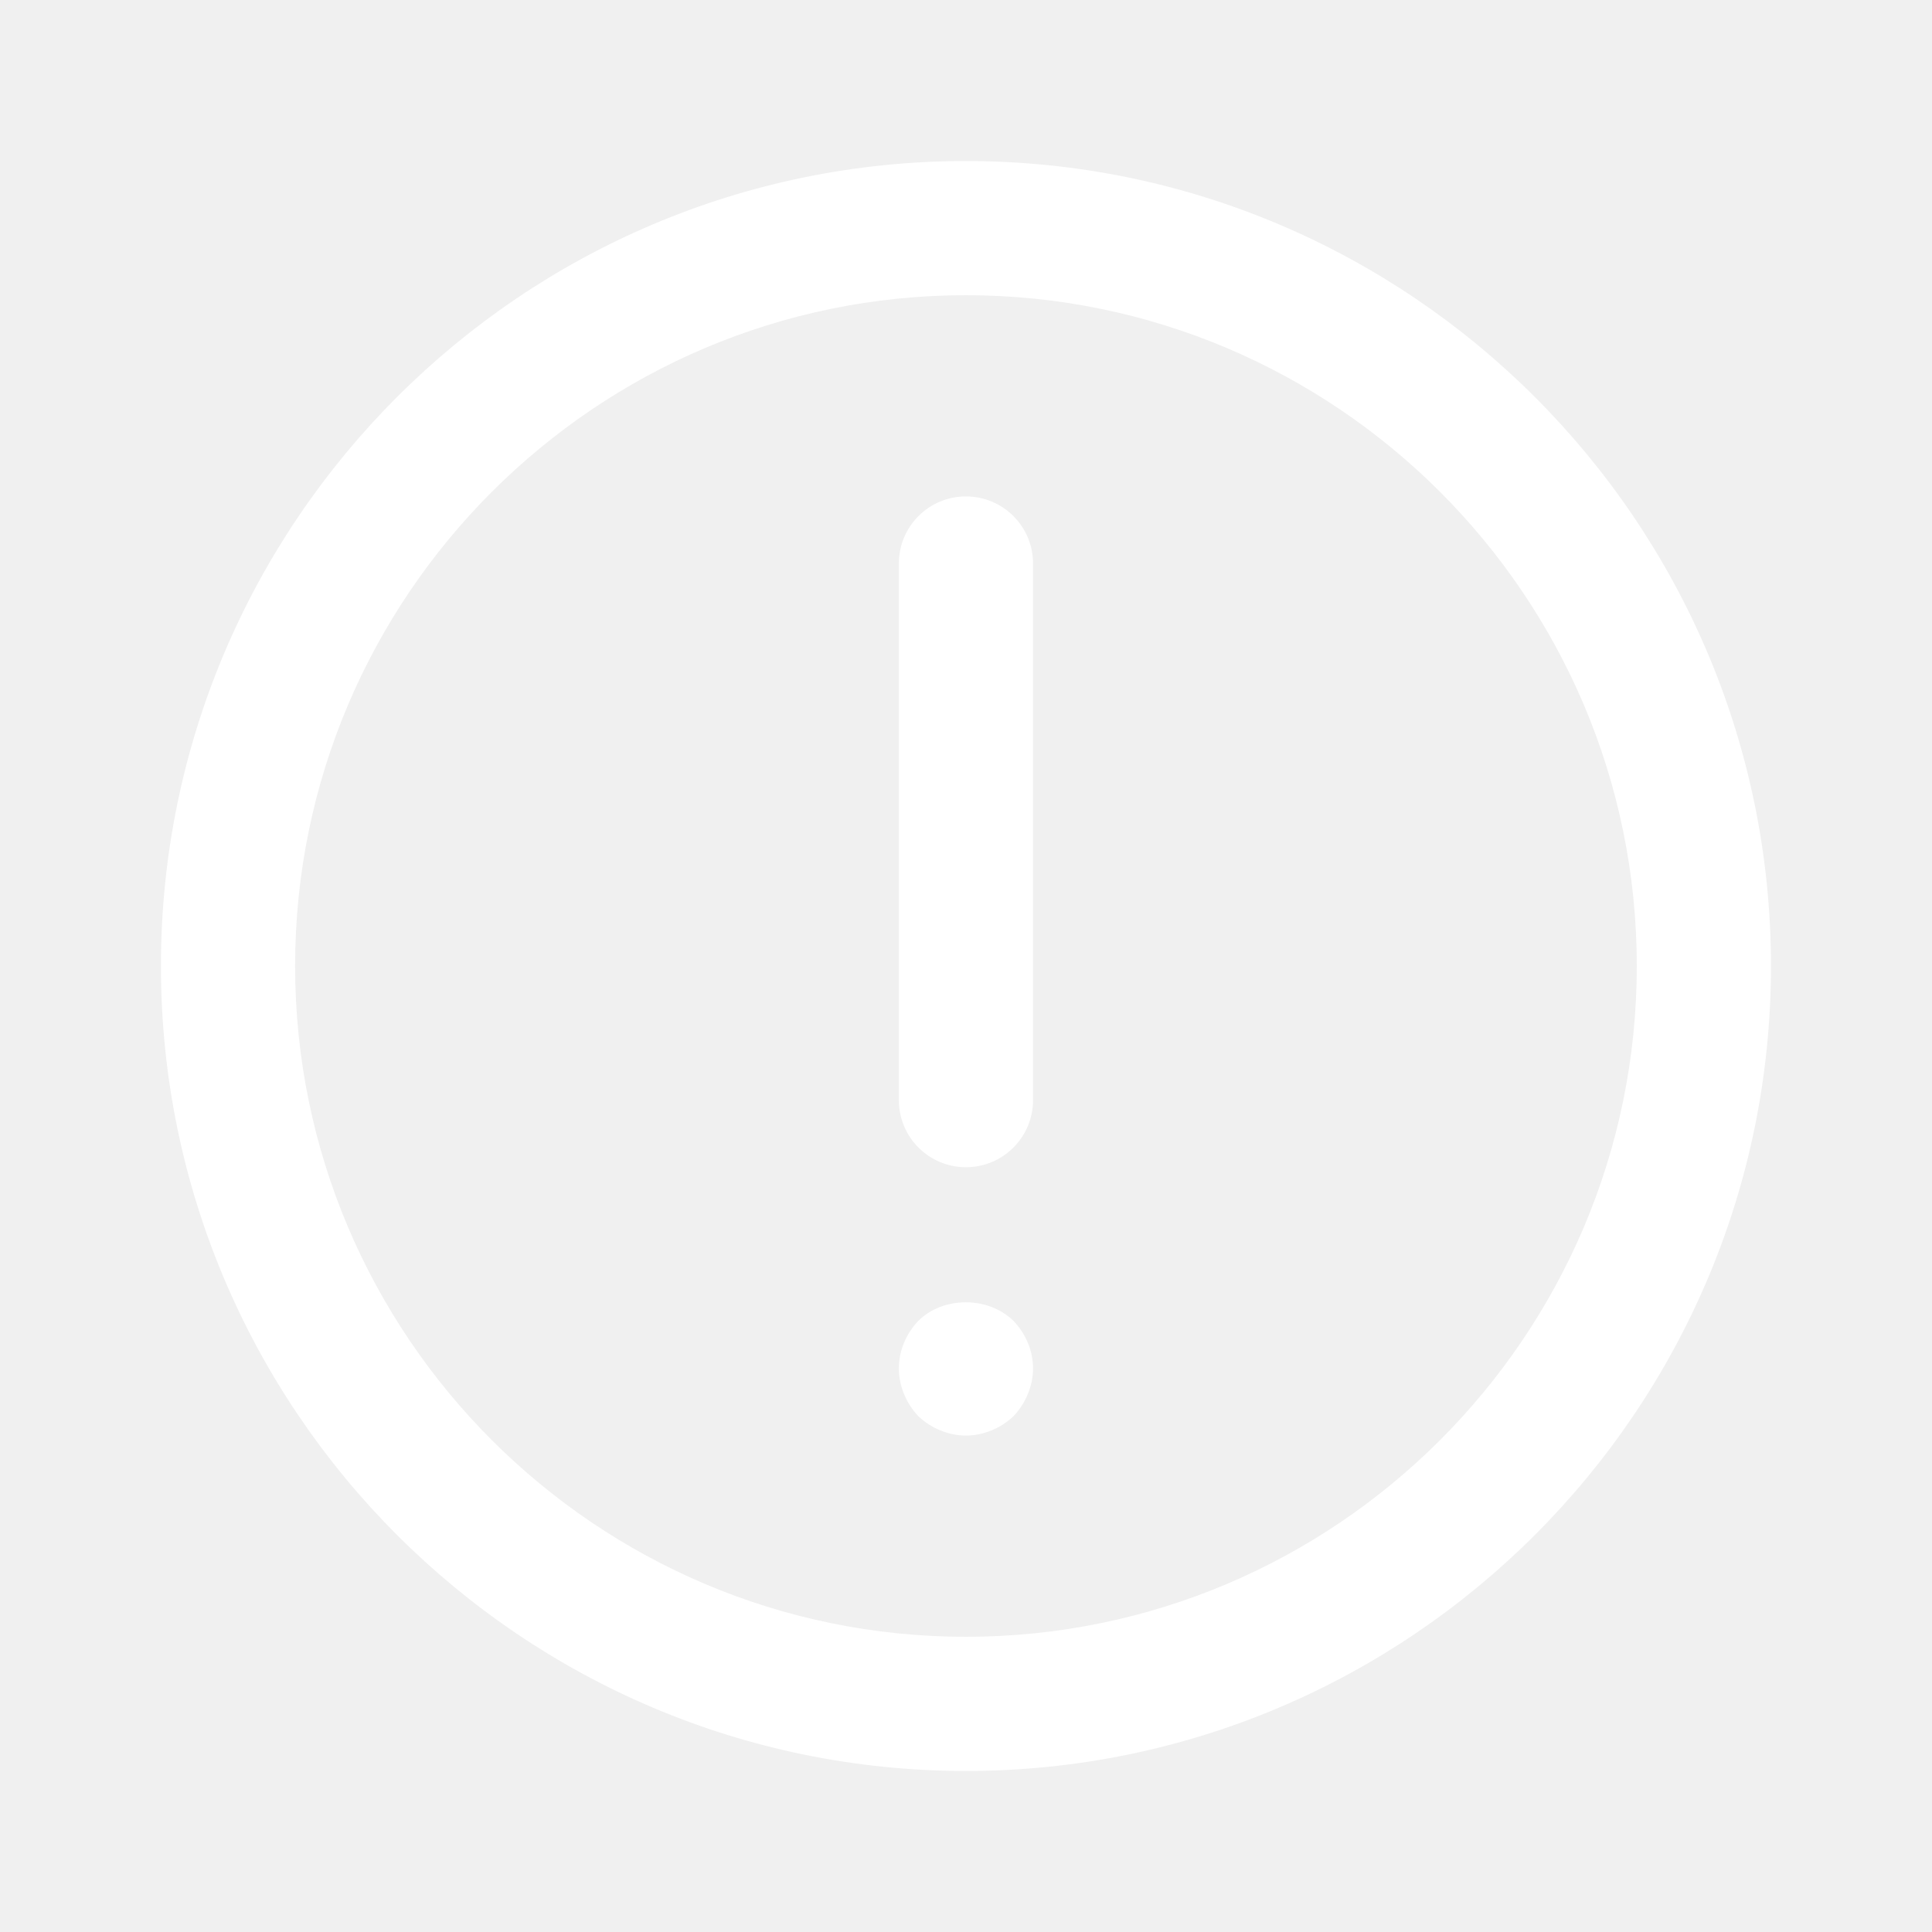
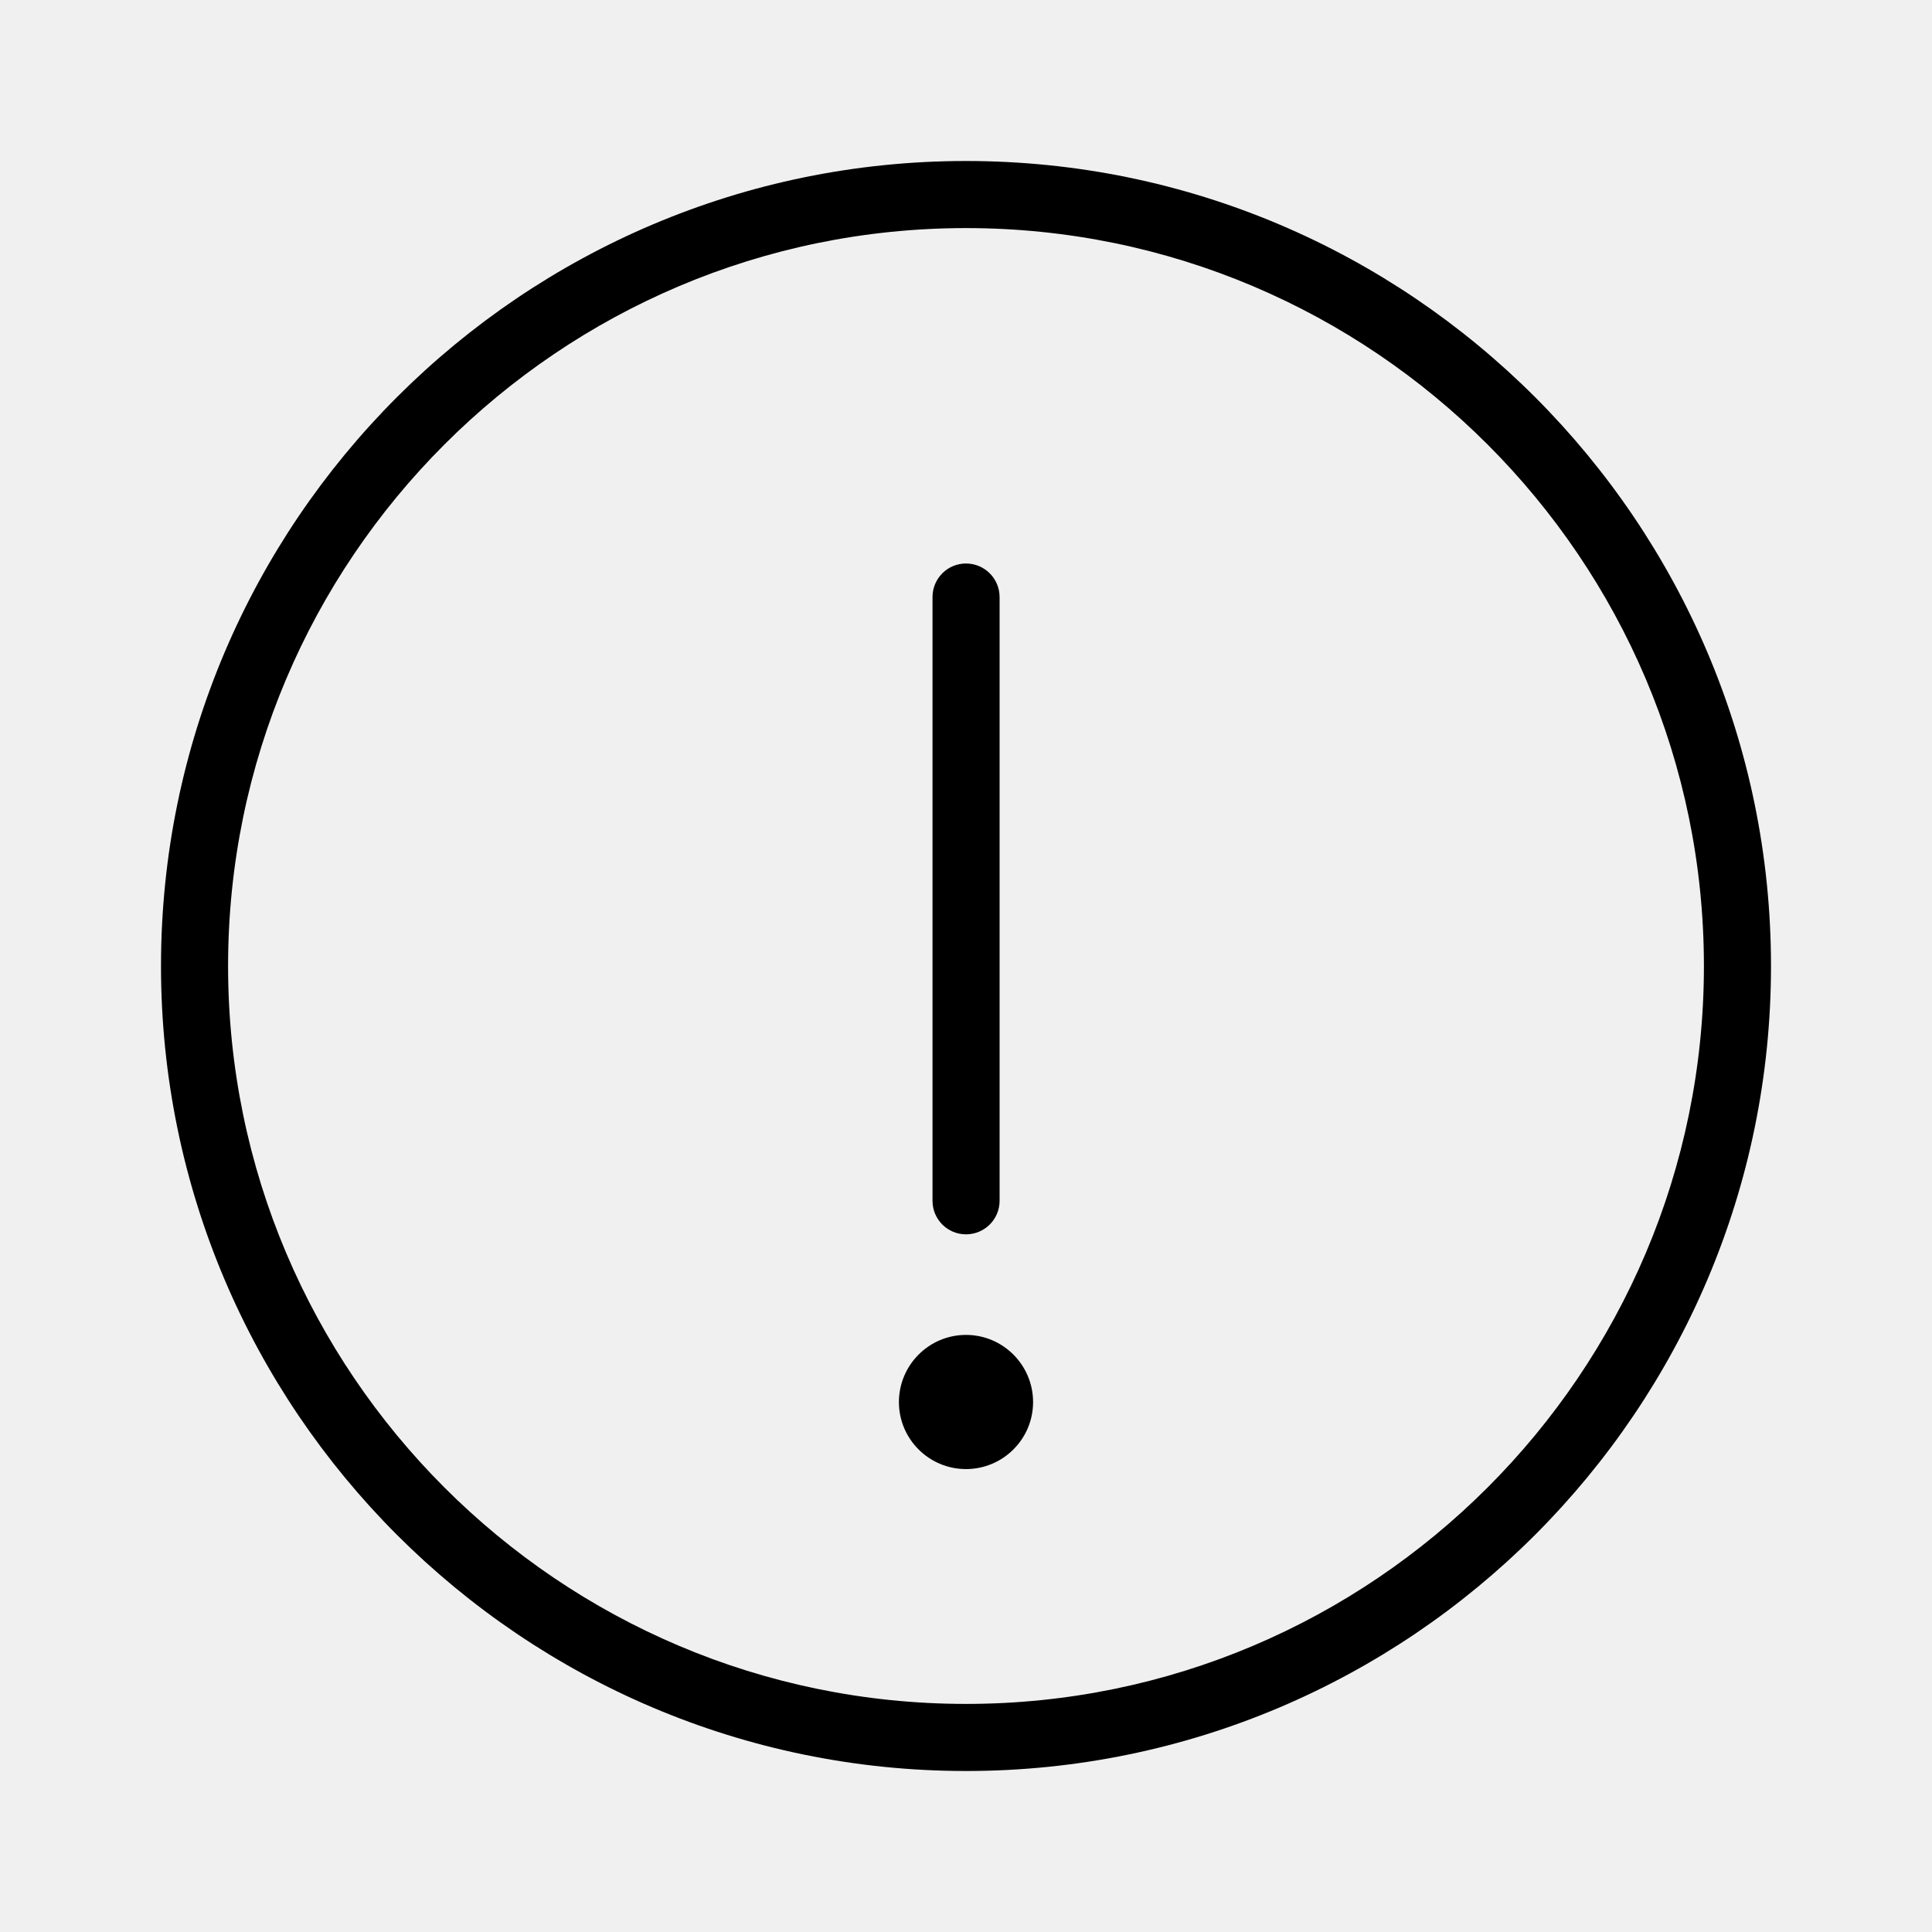
- <svg xmlns="http://www.w3.org/2000/svg" width="20" height="20" viewBox="0 0 20 20" fill="none">
-   <path fill-rule="evenodd" clip-rule="evenodd" d="M9.999 18.333C5.404 18.333 1.666 14.595 1.666 10C1.666 5.405 5.404 1.667 9.999 1.667C14.595 1.667 18.333 5.405 18.333 10C18.333 14.595 14.595 18.333 9.999 18.333ZM9.999 3.056C6.17 3.056 3.055 6.171 3.055 10C3.055 13.829 6.17 16.944 9.999 16.944C13.829 16.944 16.944 13.829 16.944 10C16.944 6.171 13.829 3.056 9.999 3.056ZM9.999 14.861C9.819 14.861 9.638 14.785 9.506 14.66C9.381 14.528 9.305 14.347 9.305 14.167C9.305 13.979 9.381 13.806 9.506 13.674C9.763 13.417 10.229 13.417 10.492 13.674C10.617 13.806 10.694 13.979 10.694 14.167C10.694 14.347 10.617 14.528 10.492 14.66C10.361 14.785 10.18 14.861 9.999 14.861ZM9.999 12.083C9.615 12.083 9.305 11.772 9.305 11.389V5.833C9.305 5.45 9.615 5.139 9.999 5.139C10.383 5.139 10.694 5.45 10.694 5.833V11.389C10.694 11.772 10.383 12.083 9.999 12.083Z" fill="white" />
+ <svg xmlns="http://www.w3.org/2000/svg" width="18" height="18" viewBox="0 0 18 18" fill="none">
+   <path fill-rule="evenodd" clip-rule="evenodd" d="M9 16.5C4.865 16.5 1.5 13.136 1.5 9C1.5 4.864 4.865 1.5 9 1.5C13.136 1.5 16.5 4.864 16.5 9C16.5 13.136 13.136 16.5 9 16.5ZM9 2.125C5.209 2.125 2.125 5.209 2.125 9C2.125 12.791 5.209 15.875 9 15.875C12.791 15.875 15.875 12.791 15.875 9C15.875 5.209 12.791 2.125 9 2.125ZM9 13.687C8.655 13.687 8.375 13.407 8.375 13.063C8.375 12.718 8.655 12.437 9 12.437C9.345 12.437 9.625 12.718 9.625 13.063C9.625 13.407 9.345 13.687 9 13.687ZM9 11.5C8.827 11.5 8.688 11.36 8.688 11.188V5.563C8.688 5.39 8.827 5.25 9 5.25C9.173 5.25 9.313 5.39 9.313 5.563V11.188C9.313 11.36 9.173 11.5 9 11.5Z" fill="black" />
</svg>
